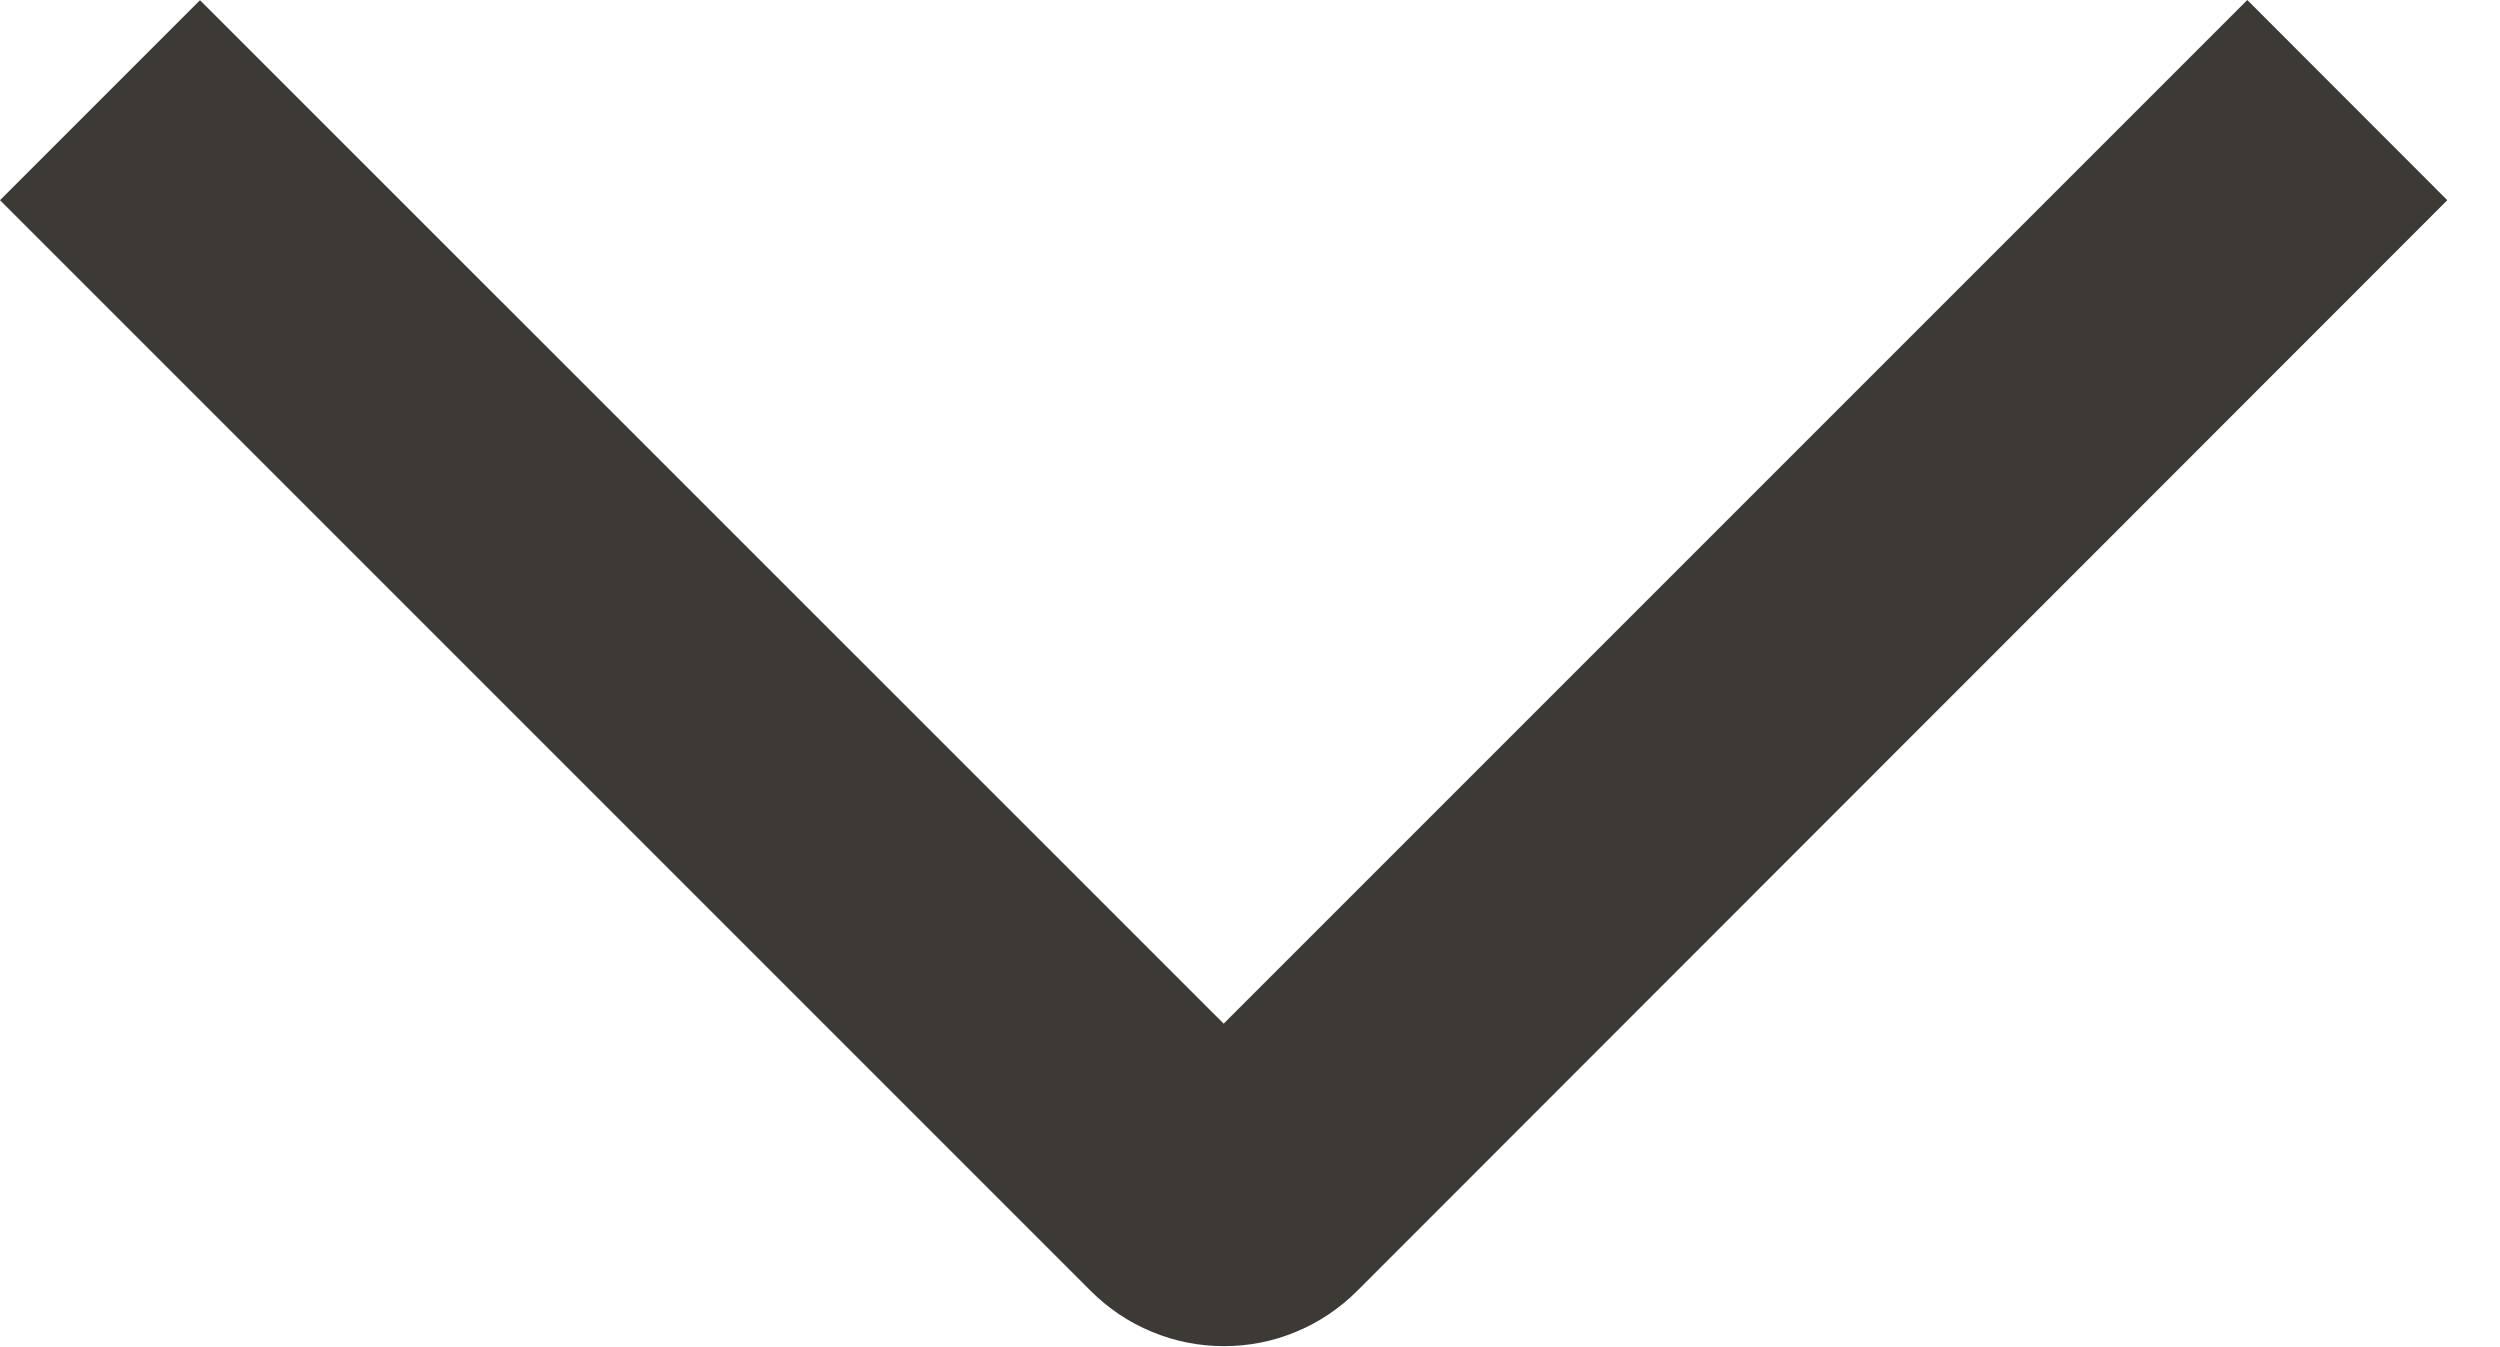
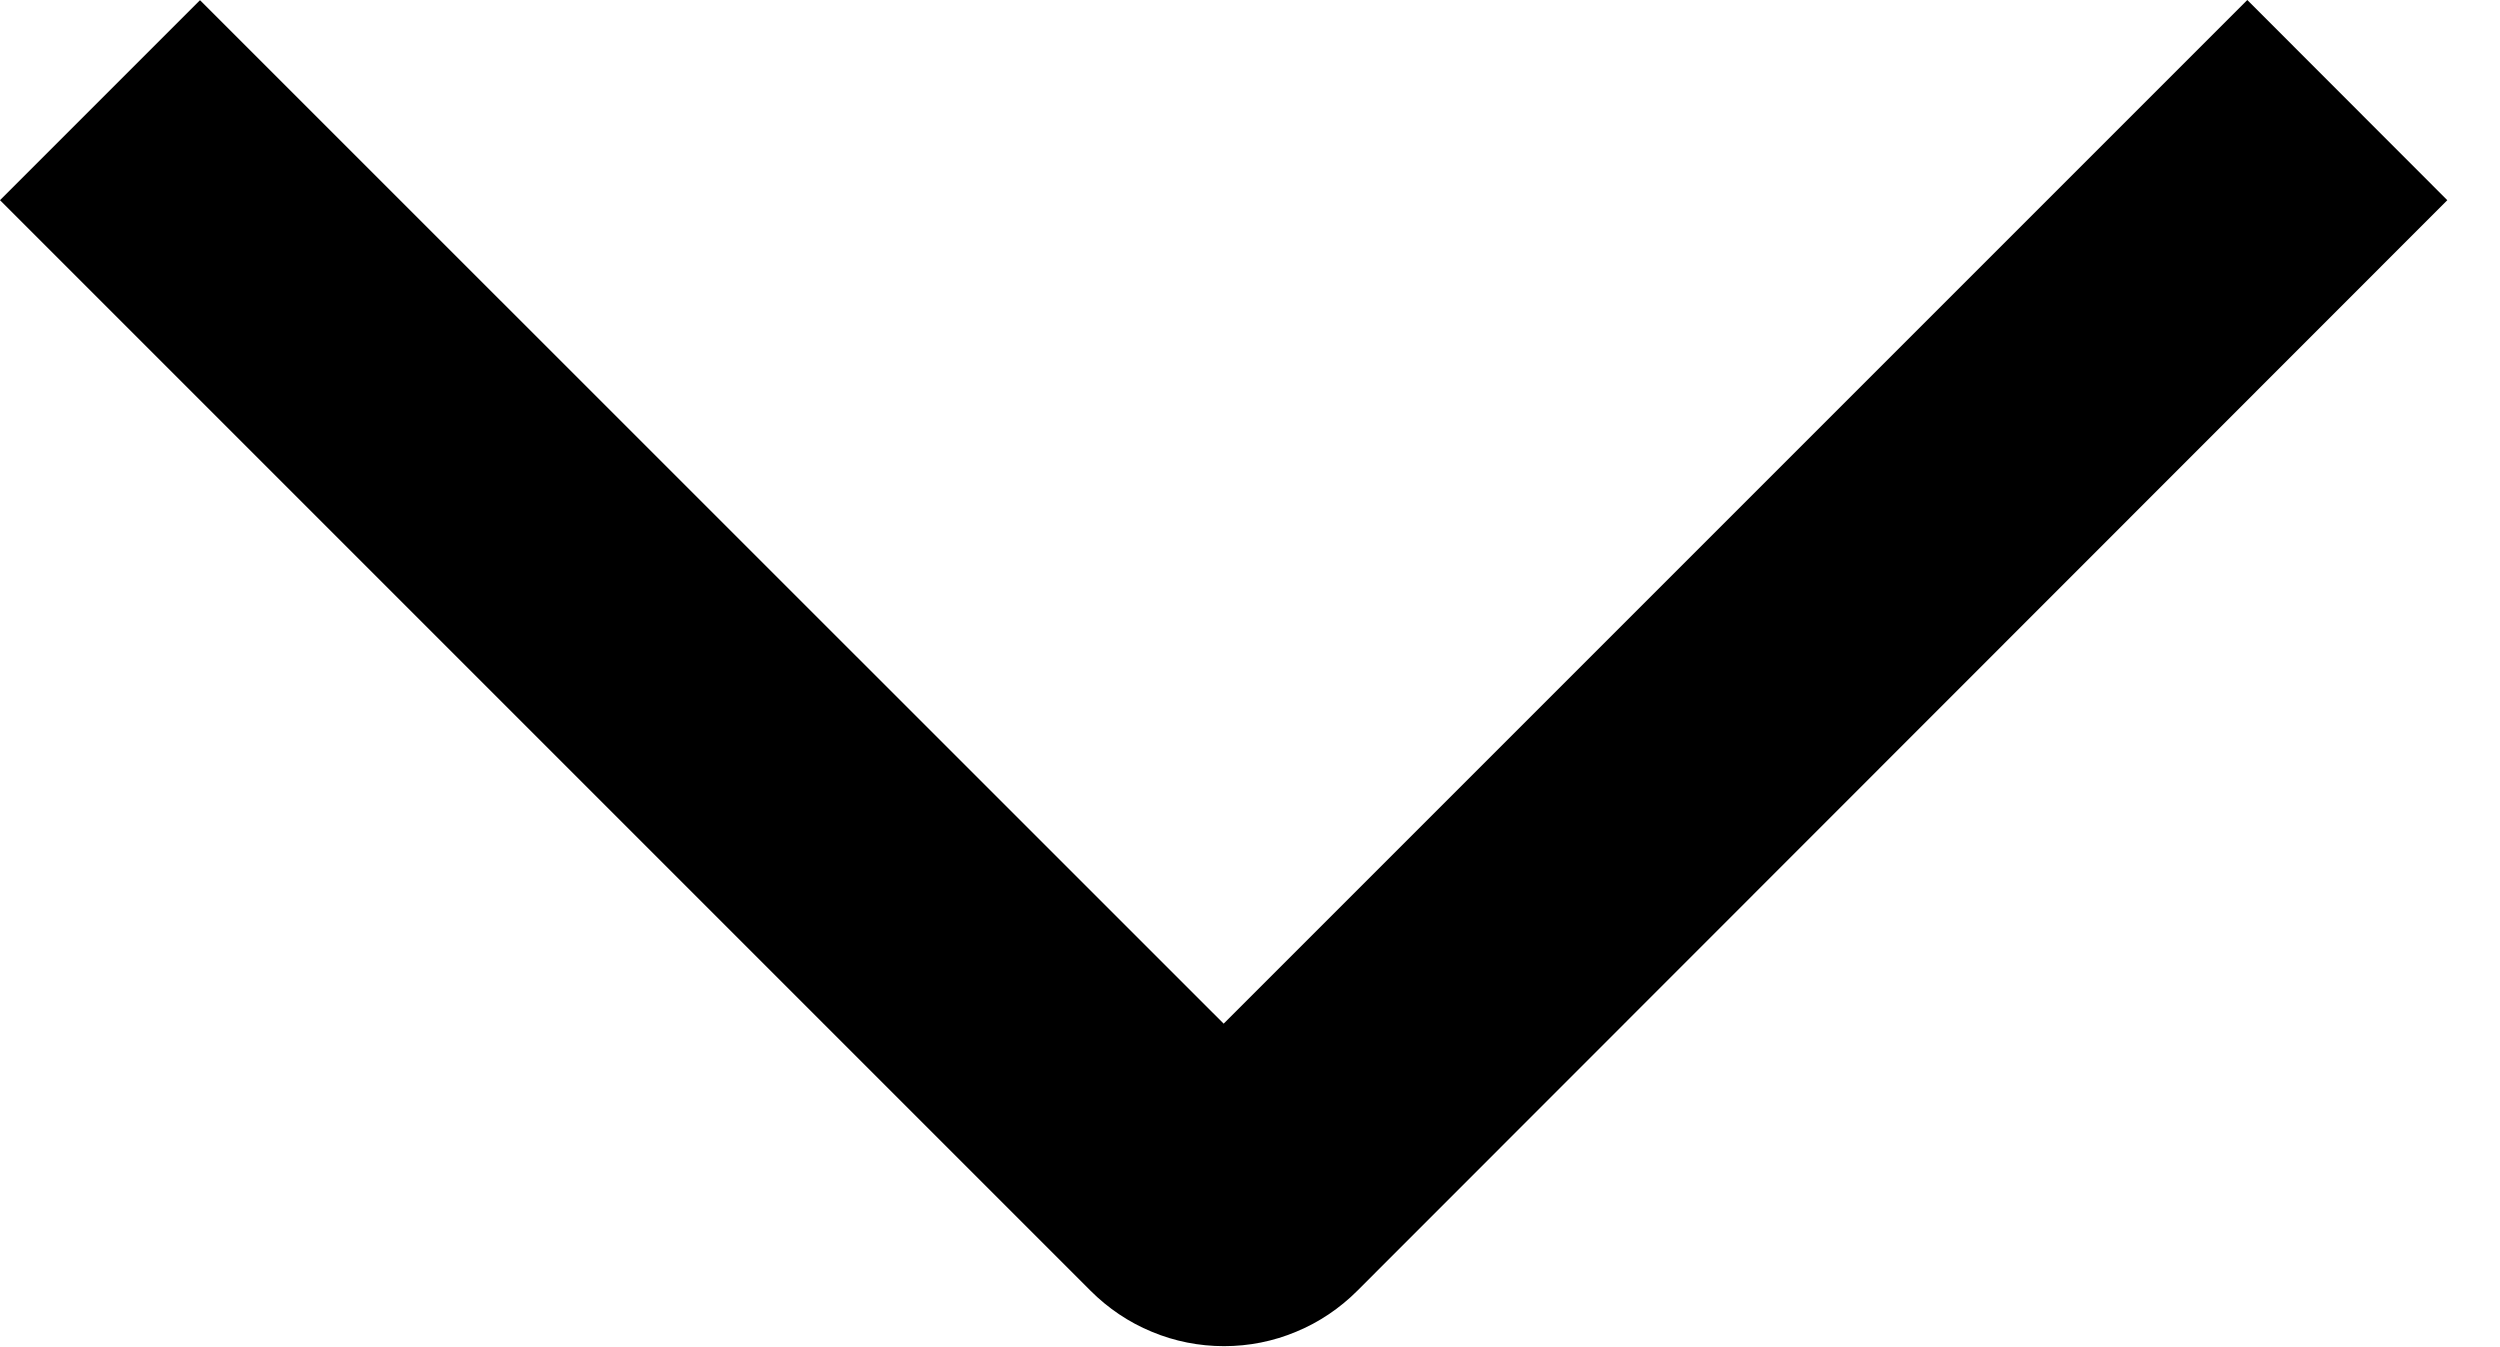
<svg xmlns="http://www.w3.org/2000/svg" width="13" height="7" viewBox="0 0 13 7" fill="none">
-   <path d="M11.686 -3.39903e-08L12.726 1.041L7.058 6.712C6.967 6.803 6.859 6.876 6.74 6.925C6.621 6.975 6.494 7 6.365 7C6.236 7 6.108 6.975 5.989 6.925C5.87 6.876 5.762 6.803 5.671 6.712L0 1.041L1.04 0.001L6.363 5.323L11.686 -3.39903e-08Z" fill="#3D3A35" />
+   <path d="M11.686 -3.39903e-08L12.726 1.041L7.058 6.712C6.967 6.803 6.859 6.876 6.74 6.925C6.621 6.975 6.494 7 6.365 7C6.236 7 6.108 6.975 5.989 6.925C5.87 6.876 5.762 6.803 5.671 6.712L0 1.041L1.04 0.001L6.363 5.323L11.686 -3.39903e-08Z" fill="currentColor" />
</svg>
